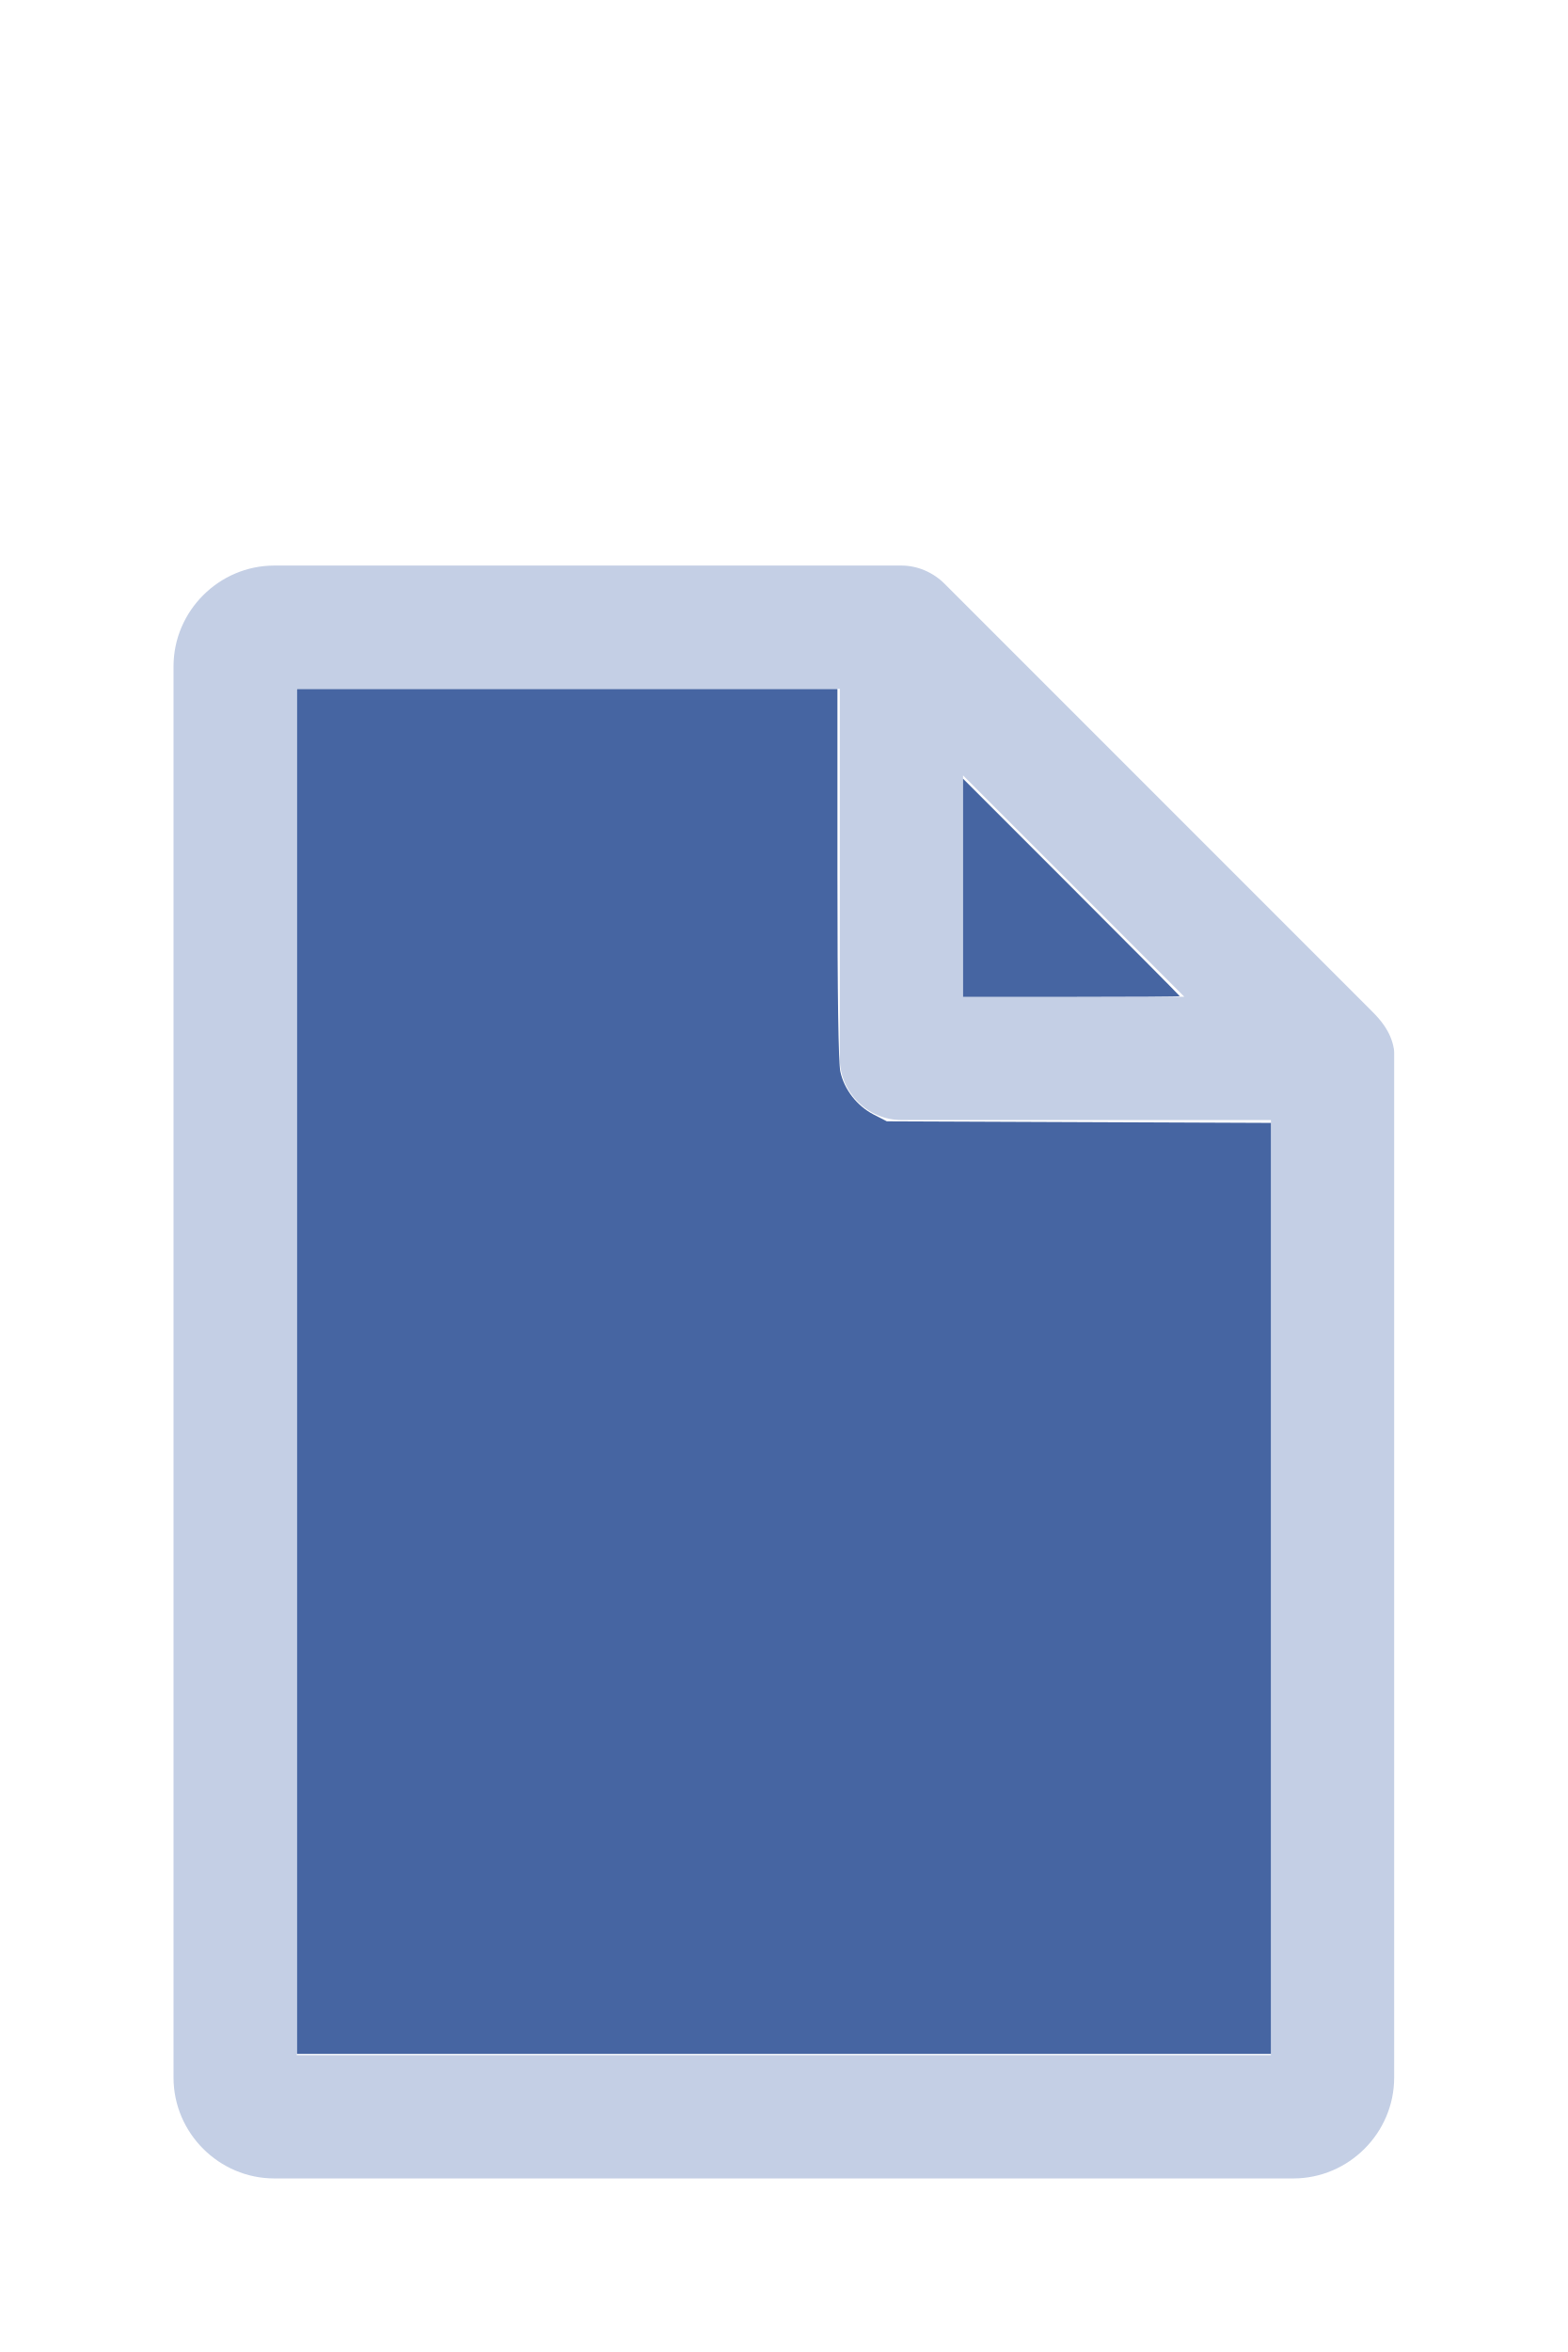
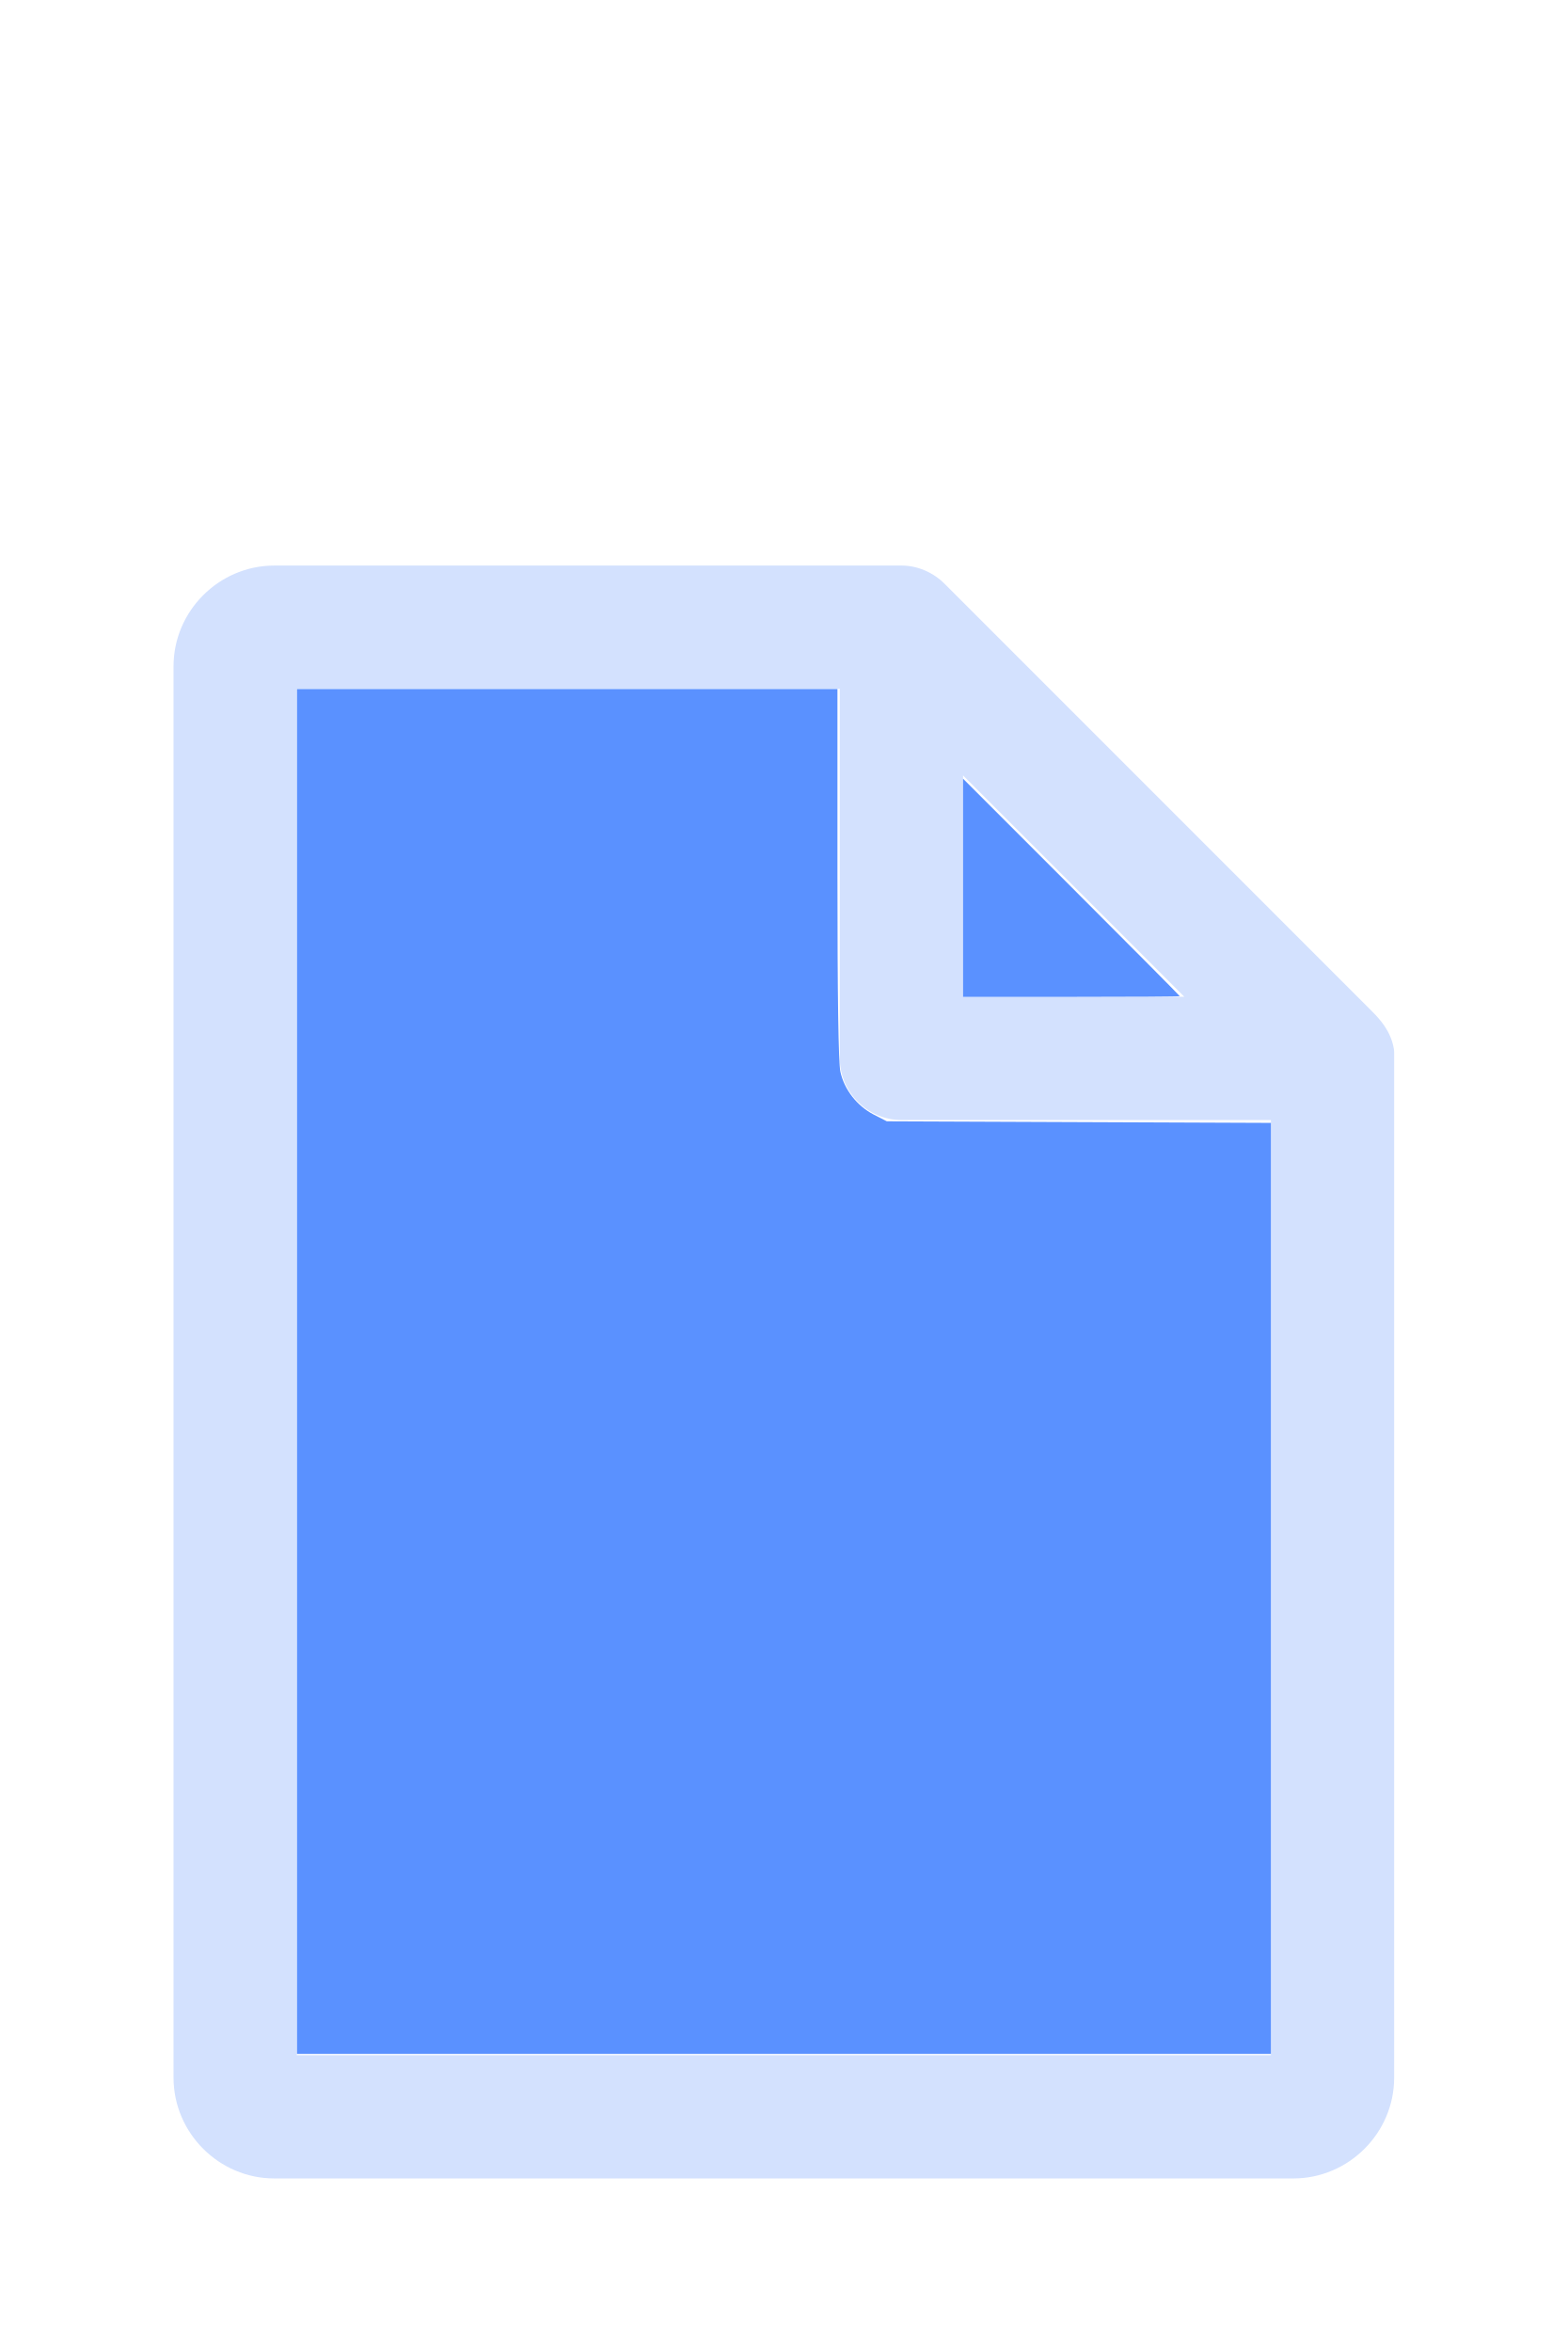
<svg xmlns="http://www.w3.org/2000/svg" version="1.1" width="16" height="24" viewBox="0 0 80 60" id="doc" xml:space="preserve">
-   <g style="fill:#C4CFE5">
+   <g style="fill:#D3E1FE">
    <path d="m 14,-1.145 c -2.824,0 -5.145,2.32 -5.145,5.145 v 72 c 0,2.824 2.32,5.145 5.145,5.145 h 52 c 2.824,0 5.145,-2.32 5.145,-5.145 V 23.699 a 1.145,1.145 0 0 0 -0.016,-0.188 C 70.978,22.605 70.406,21.99 70.008,21.592 L 48.209,-0.209 C 47.606,-0.812 46.805,-1.145 46,-1.145 Z m 1.145,6.289 H 42.855 V 24 c 0,1.724 1.42,3.145 3.145,3.145 H 64.855 V 74.855 H 15.145 Z m 34,4.418 L 60.438,20.855 H 49.145 Z" />
  </g>
-   <g style="fill:#4665A2;stroke-width:0">
+   <g style="fill:#5A91FF;stroke-width:0">
    <path d="M 3.031,13.993 V 7.031 h 2.758 2.758 v 1.883 c 0,1.258 0.01,1.929 0.03,2.022 0.039,0.181 0.169,0.348 0.338,0.436 l 0.136,0.07 1.96,0.008 1.96,0.008 v 4.75 4.75 H 8 3.031 Z" transform="matrix(5,0,0,5,0,-30)" />
    <path d="M 9.829,9.058 V 7.946 l 1.106,1.106 c 0.608,0.608 1.106,1.109 1.106,1.113 0,0.004 -0.498,0.007 -1.106,0.007 H 9.829 Z" transform="matrix(5,0,0,5,0,-30)" />
  </g>
</svg>
